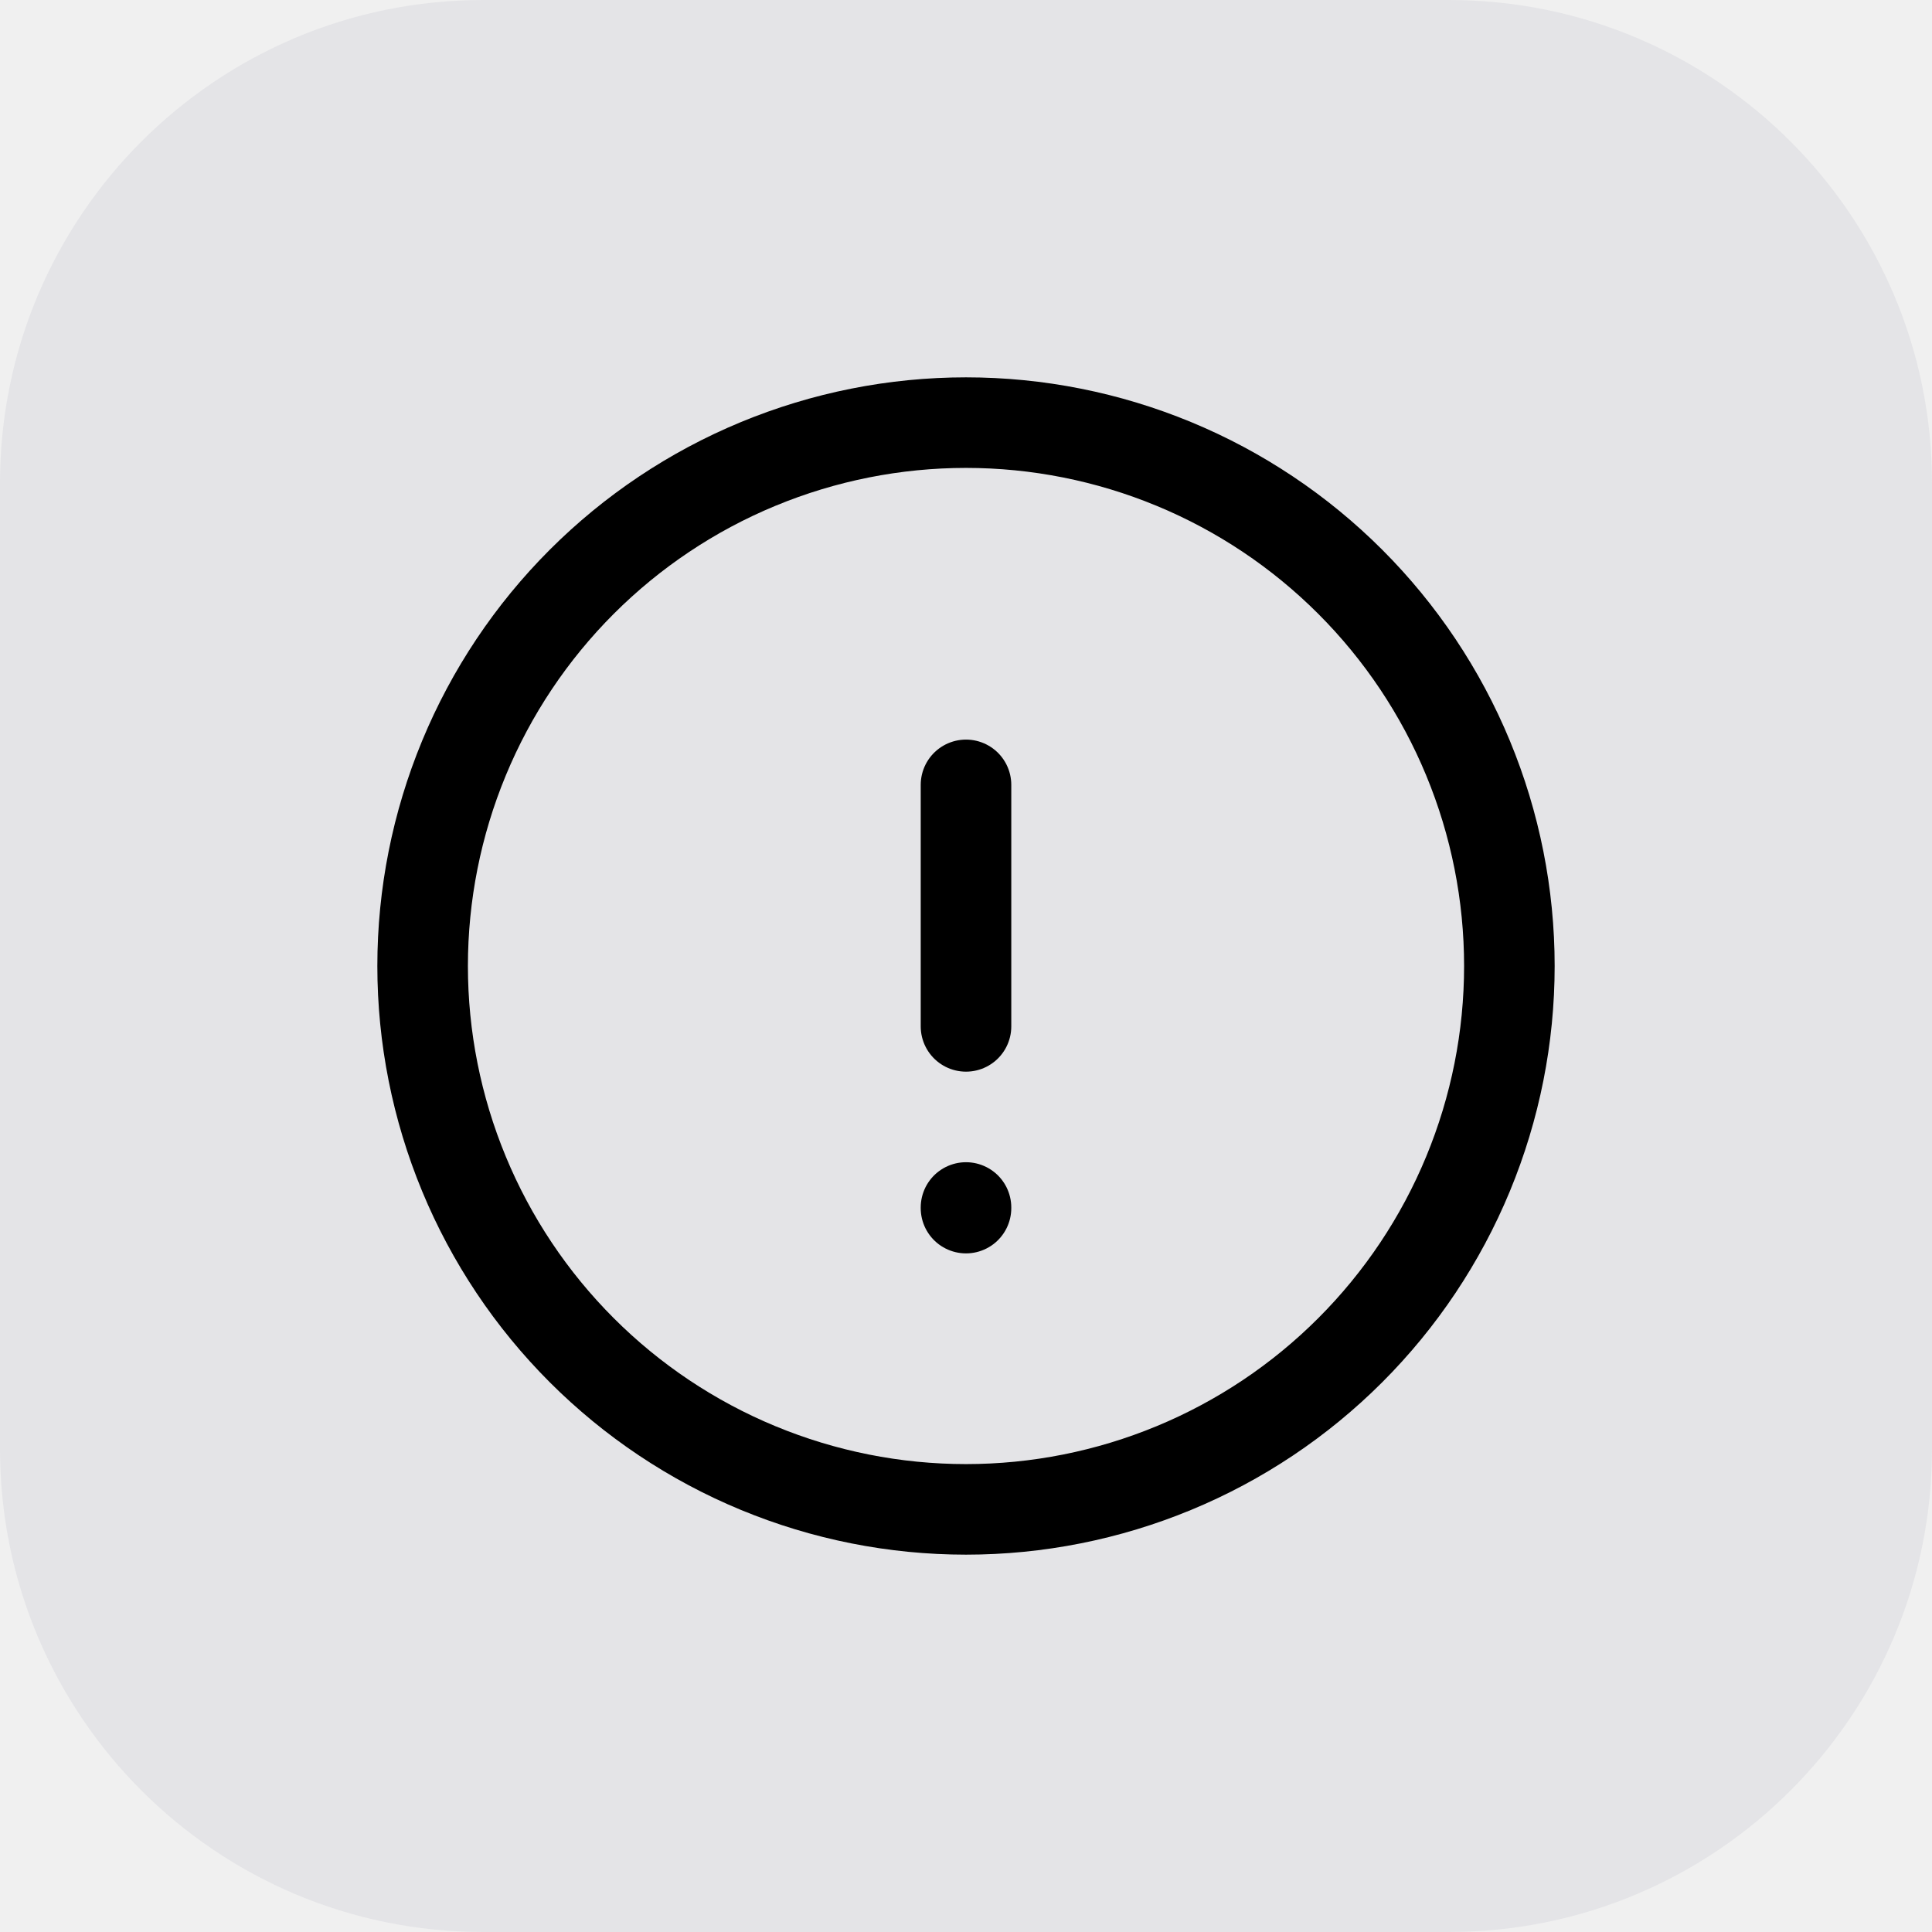
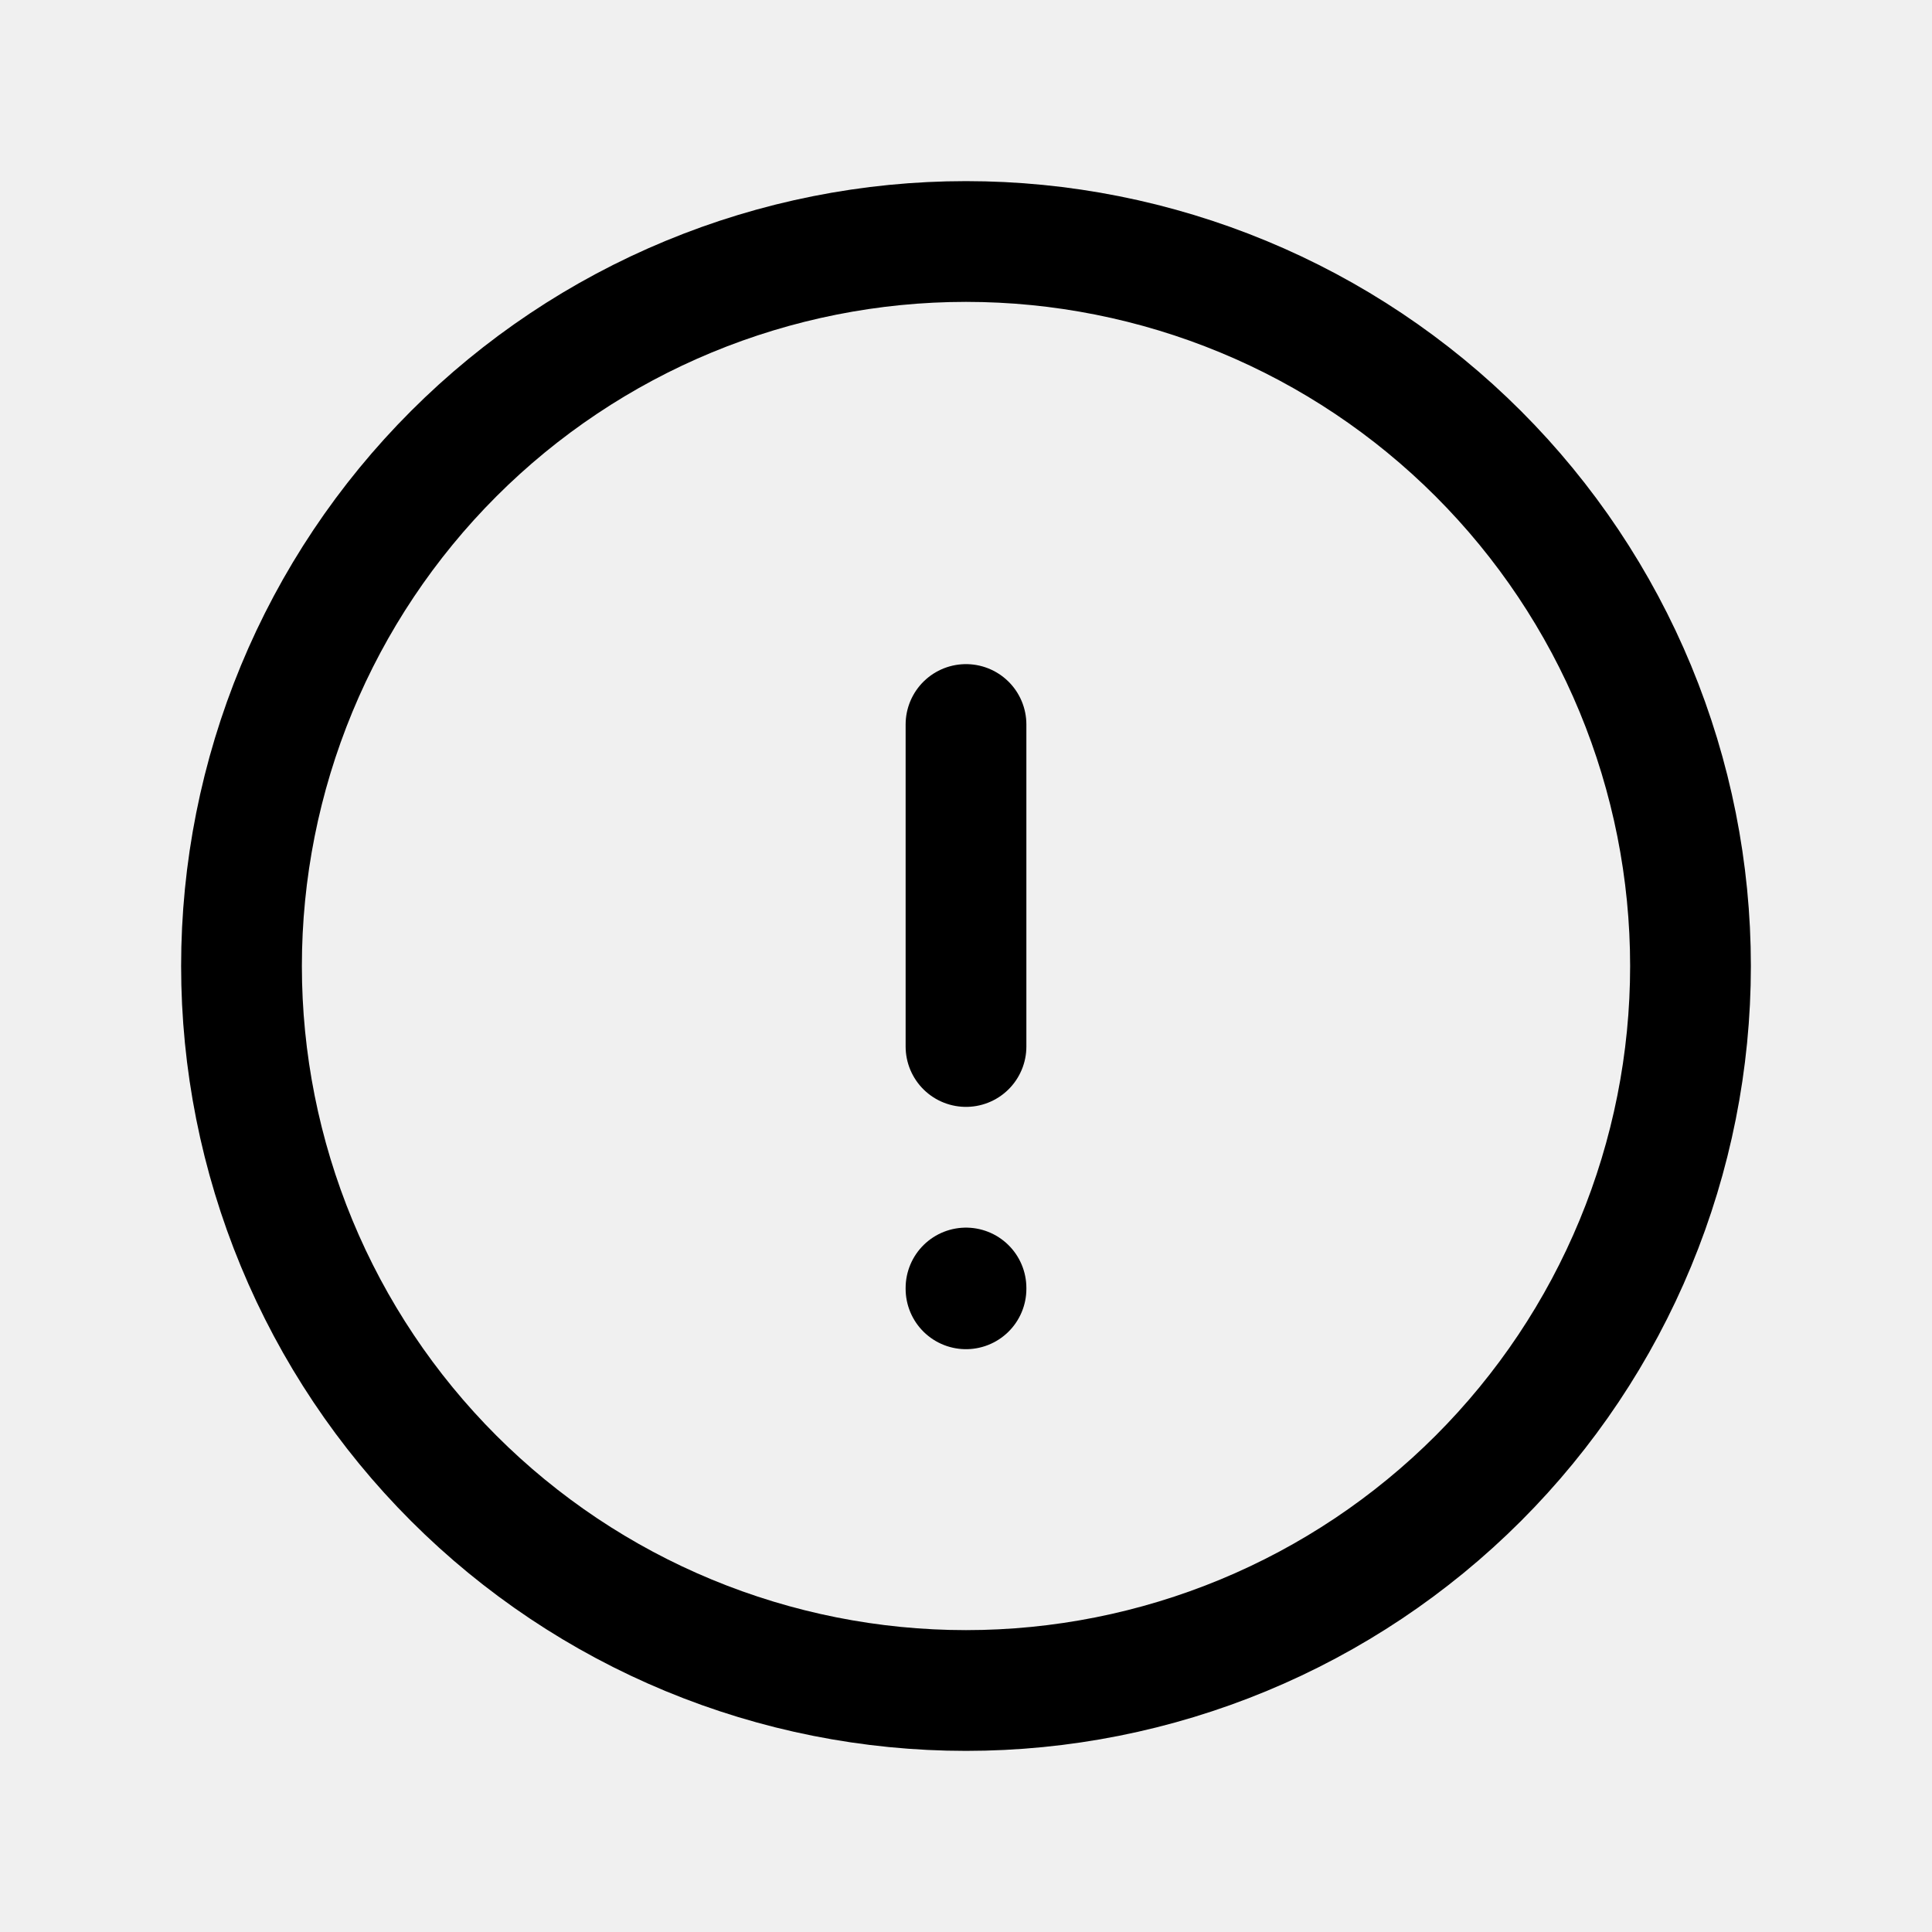
- <svg xmlns="http://www.w3.org/2000/svg" width="32" height="32" viewBox="0 0 32 32" fill="none">
-   <rect width="32" height="32" rx="8" fill="#E4E4E7" />
-   <g clip-path="url(#clip0_20_209)">
-     <path d="M7 16C7 17.182 7.233 18.352 7.685 19.444C8.137 20.536 8.8 21.528 9.636 22.364C10.472 23.2 11.464 23.863 12.556 24.315C13.648 24.767 14.818 25 16 25C17.182 25 18.352 24.767 19.444 24.315C20.536 23.863 21.528 23.2 22.364 22.364C23.2 21.528 23.863 20.536 24.315 19.444C24.767 18.352 25 17.182 25 16C25 14.818 24.767 13.648 24.315 12.556C23.863 11.464 23.2 10.472 22.364 9.636C21.528 8.8 20.536 8.137 19.444 7.685C18.352 7.233 17.182 7 16 7C14.818 7 13.648 7.233 12.556 7.685C11.464 8.137 10.472 8.8 9.636 9.636C8.8 10.472 8.137 11.464 7.685 12.556C7.233 13.648 7 14.818 7 16Z" stroke="black" stroke-width="1.5" stroke-linecap="round" stroke-linejoin="round" />
-     <path d="M16 13V17" stroke="black" stroke-width="1.5" stroke-linecap="round" stroke-linejoin="round" />
-     <path d="M16 20V20.01" stroke="black" stroke-width="1.5" stroke-linecap="round" stroke-linejoin="round" />
+ <svg xmlns="http://www.w3.org/2000/svg" width="24" height="24" viewBox="0 0 24 24" fill="none">
+   <g clip-path="url(#clip0_20_210)">
+     <path d="M3 12C3 13.182 3.233 14.352 3.685 15.444C4.137 16.536 4.8 17.528 5.636 18.364C6.472 19.2 7.464 19.863 8.556 20.315C9.648 20.767 10.818 21 12 21C13.182 21 14.352 20.767 15.444 20.315C16.536 19.863 17.528 19.2 18.364 18.364C19.2 17.528 19.863 16.536 20.315 15.444C20.767 14.352 21 13.182 21 12C21 10.818 20.767 9.648 20.315 8.556C19.863 7.464 19.2 6.472 18.364 5.636C17.528 4.8 16.536 4.137 15.444 3.685C14.352 3.233 13.182 3 12 3C10.818 3 9.648 3.233 8.556 3.685C7.464 4.137 6.472 4.8 5.636 5.636C4.8 6.472 4.137 7.464 3.685 8.556C3.233 9.648 3 10.818 3 12Z" stroke="black" stroke-width="1.5" stroke-linecap="round" stroke-linejoin="round" />
+     <path d="M12 9V13" stroke="black" stroke-width="1.5" stroke-linecap="round" stroke-linejoin="round" />
+     <path d="M12 16V16.01" stroke="black" stroke-width="1.5" stroke-linecap="round" stroke-linejoin="round" />
  </g>
  <defs>
-     <clipPath id="clip0_20_209">
-       <rect width="24" height="24" fill="white" transform="translate(4 4)" />
+     <clipPath id="clip0_20_210">
+       <rect width="24" height="24" fill="white" />
    </clipPath>
  </defs>
</svg>
